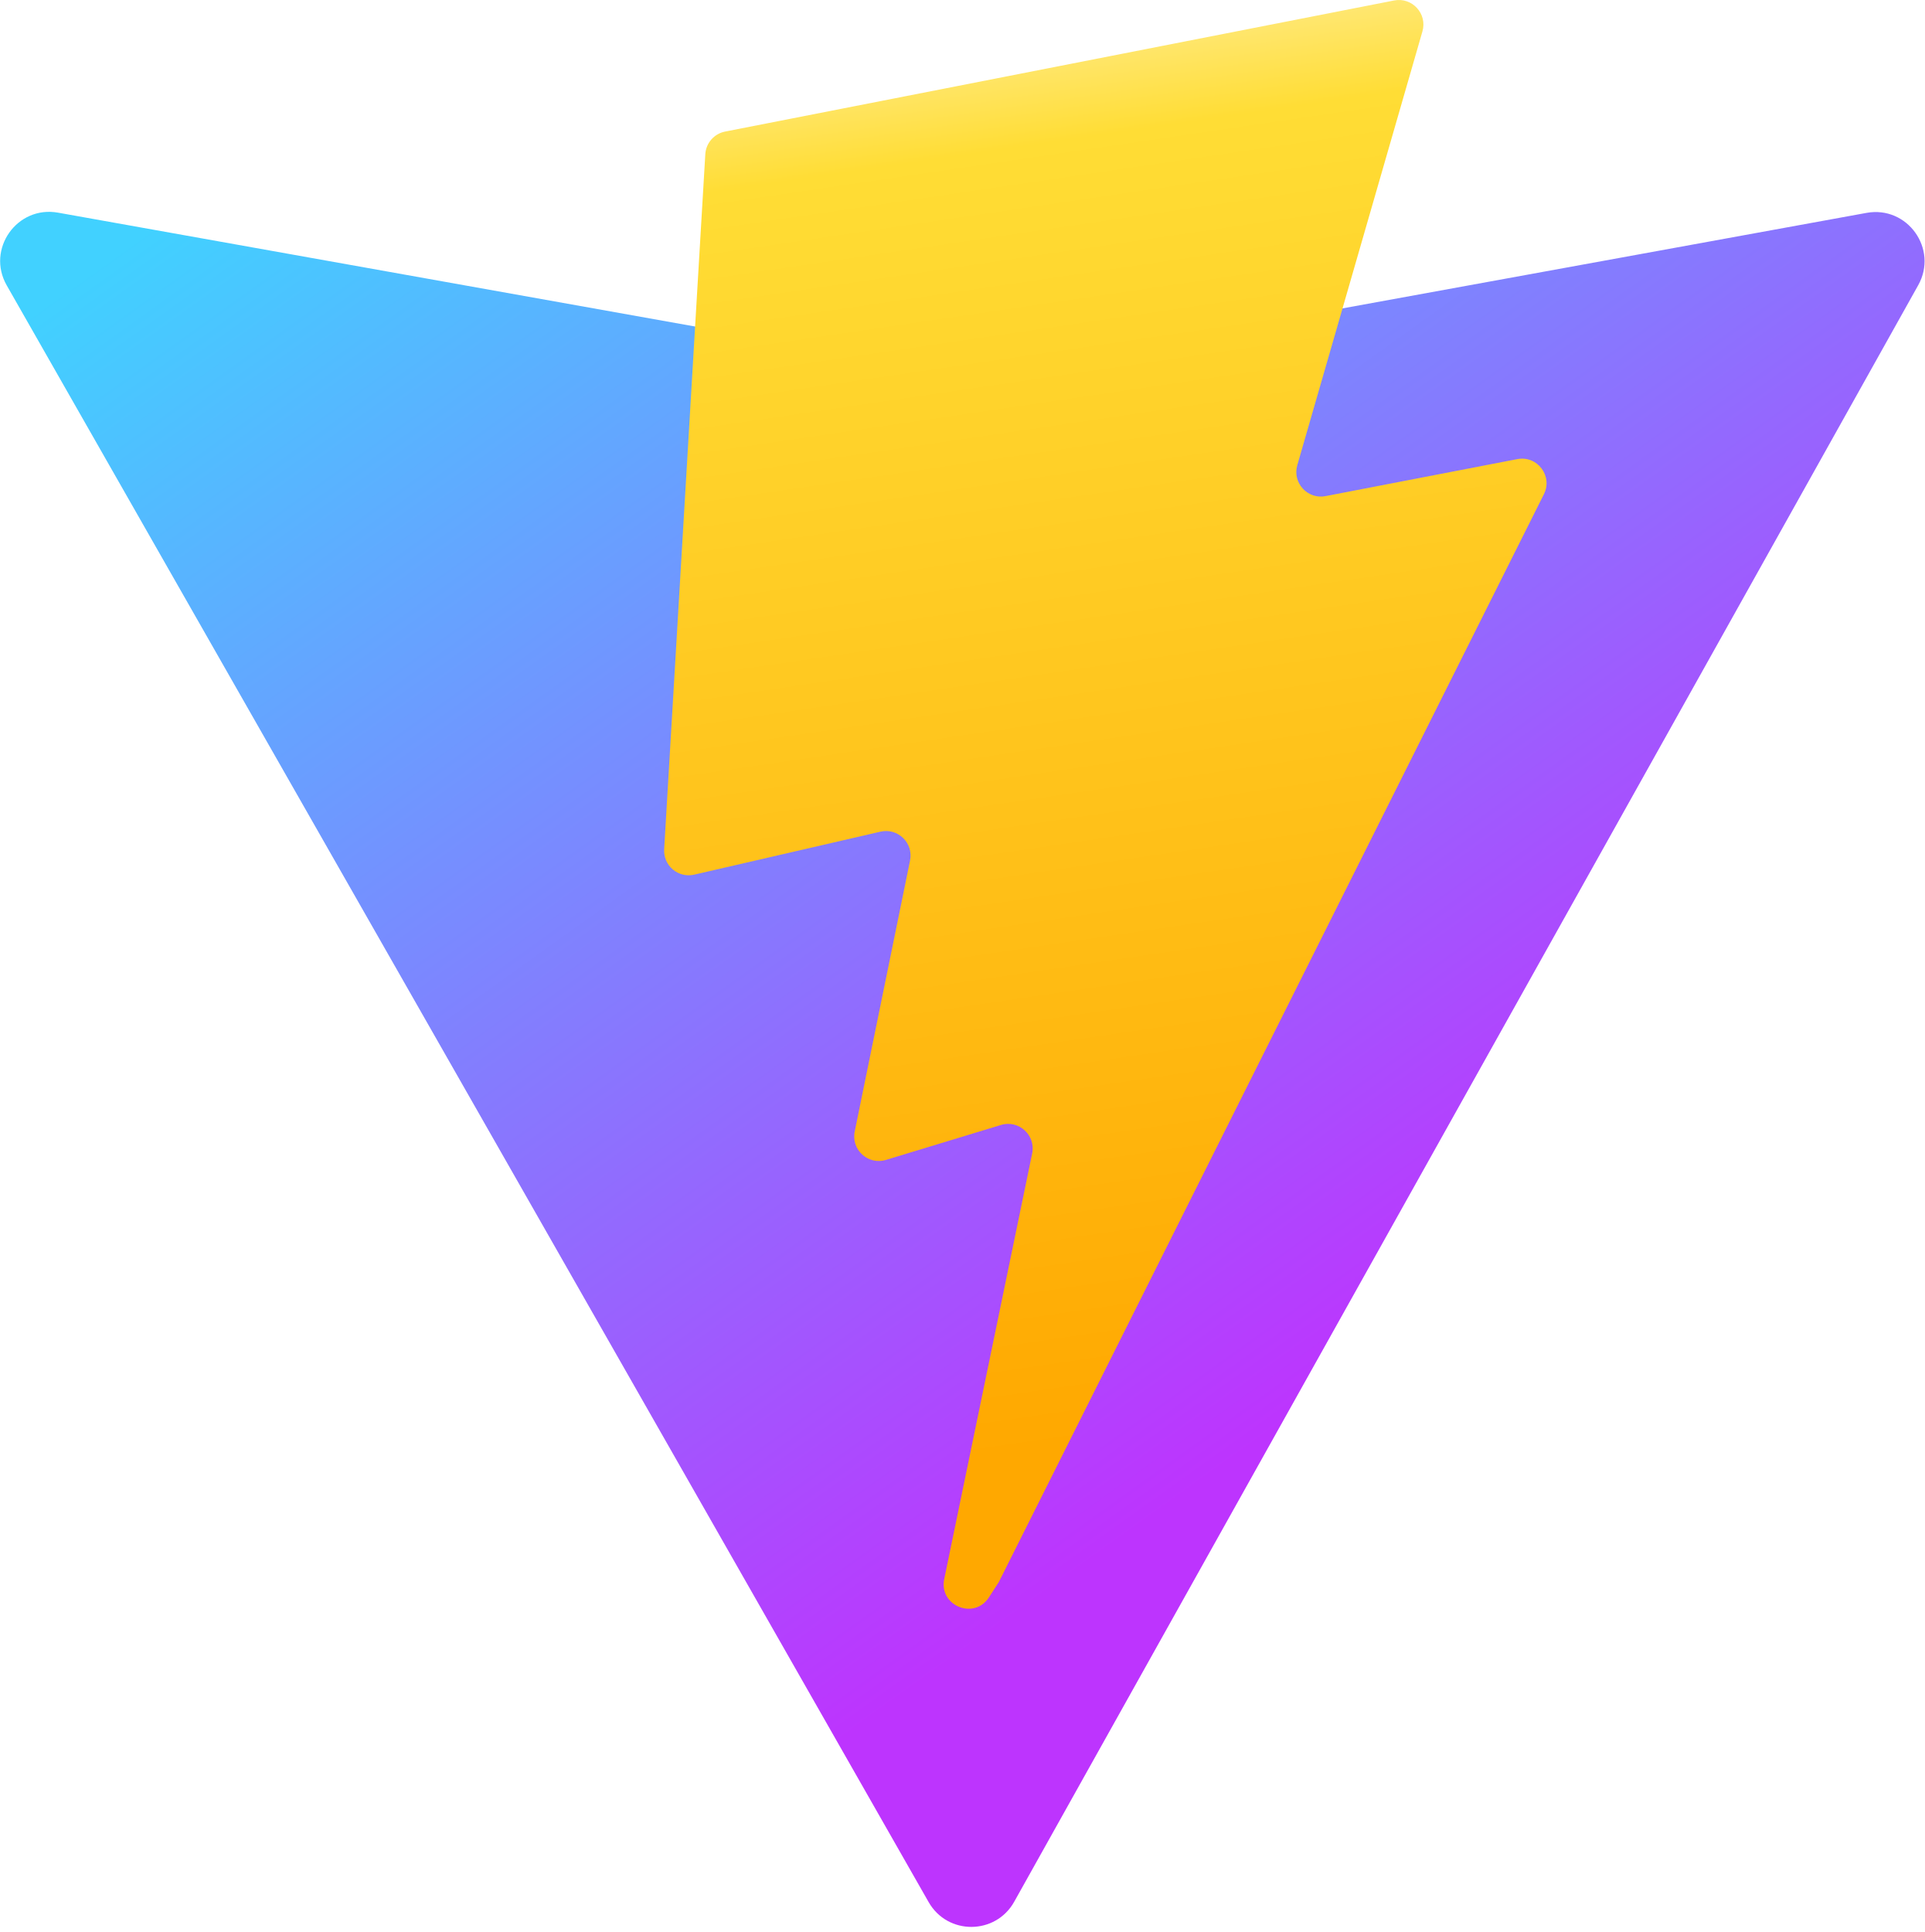
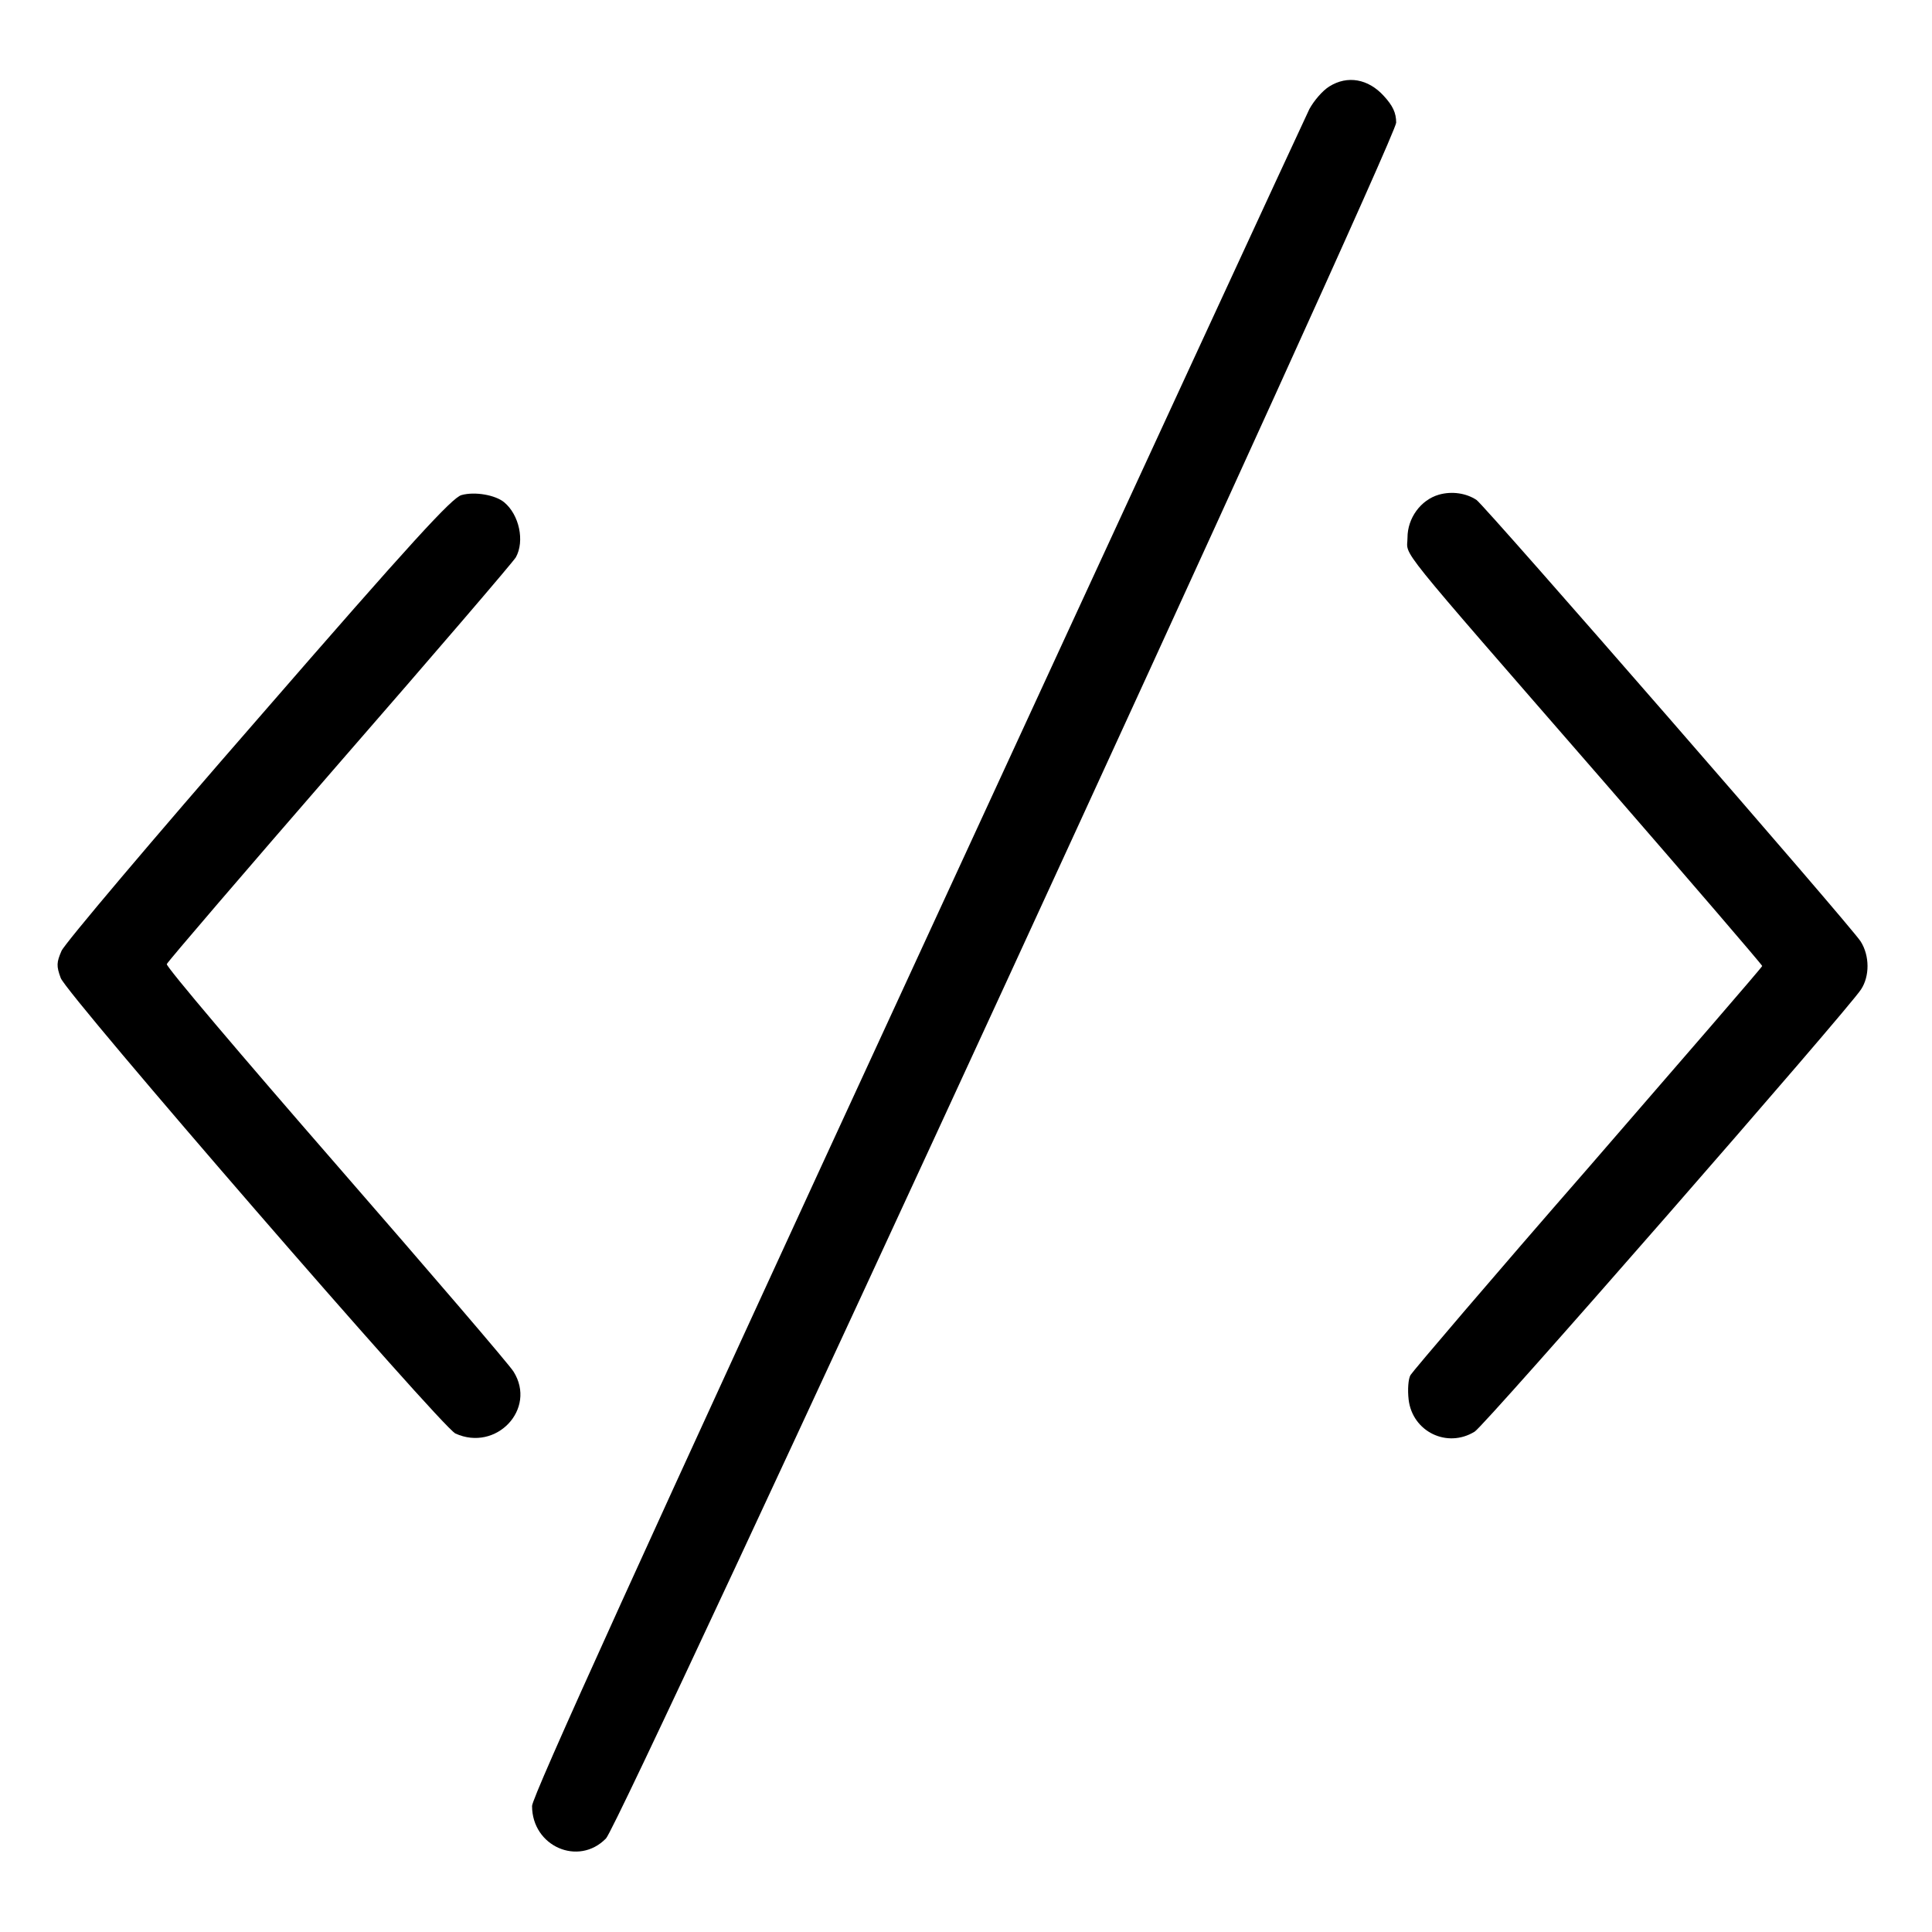
- <svg xmlns="http://www.w3.org/2000/svg" aria-hidden="true" role="img" class="iconify iconify--logos" width="31.88" height="32" preserveAspectRatio="xMidYMid meet" viewBox="0 0 256 257">
-   <defs>
-     <linearGradient id="IconifyId1813088fe1fbc01fb466" x1="-.828%" x2="57.636%" y1="7.652%" y2="78.411%">
-       <stop offset="0%" stop-color="#41D1FF" />
-       <stop offset="100%" stop-color="#BD34FE" />
-     </linearGradient>
-     <linearGradient id="IconifyId1813088fe1fbc01fb467" x1="43.376%" x2="50.316%" y1="2.242%" y2="89.03%">
-       <stop offset="0%" stop-color="#FFEA83" />
-       <stop offset="8.333%" stop-color="#FFDD35" />
-       <stop offset="100%" stop-color="#FFA800" />
-     </linearGradient>
-   </defs>
-   <path fill="url(#IconifyId1813088fe1fbc01fb466)" d="M255.153 37.938L134.897 252.976c-2.483 4.44-8.862 4.466-11.382.048L.875 37.958c-2.746-4.814 1.371-10.646 6.827-9.67l120.385 21.517a6.537 6.537 0 0 0 2.322-.004l117.867-21.483c5.438-.991 9.574 4.796 6.877 9.62Z" />
-   <path fill="url(#IconifyId1813088fe1fbc01fb467)" d="M185.432.063L96.44 17.501a3.268 3.268 0 0 0-2.634 3.014l-5.474 92.456a3.268 3.268 0 0 0 3.997 3.378l24.777-5.718c2.318-.535 4.413 1.507 3.936 3.838l-7.361 36.047c-.495 2.426 1.782 4.5 4.151 3.78l15.304-4.649c2.372-.72 4.652 1.36 4.15 3.788l-11.698 56.621c-.732 3.542 3.979 5.473 5.943 2.437l1.313-2.028l72.516-144.72c1.215-2.423-.88-5.186-3.54-4.672l-25.505 4.922c-2.396.462-4.435-1.77-3.759-4.114l16.646-57.705c.677-2.35-1.37-4.583-3.769-4.113Z" />
+ <svg xmlns="http://www.w3.org/2000/svg" version="1.0" width="512pt" height="512pt" viewBox="0 0 512 512" preserveAspectRatio="xMidYMid meet">
+   <g transform="translate(0,512) scale(0.1,-0.1)" fill="#000000" stroke="none">
+     <path d="M3523 4891 c-18 -11 -41 -38 -53 -60 -11 -22 -479 -1035 -1040 -2252 -730 -1582 -1020 -2221 -1020 -2245 0 -107 123 -161 196 -86 40 41 2094 4502 2094 4547 0 26 -9 45 -33 71 -41 45 -96 55 -144 25z" />
+     <path d="M1223 3808 c-25 -7 -130 -121 -538 -591 -279 -320 -514 -598 -522 -617 -13 -30 -14 -40 -2 -72 17 -45 1009 -1190 1046 -1207 108 -49 216 65 154 164 -10 17 -222 264 -470 549 -249 286 -451 524 -449 531 2 6 208 246 458 534 250 287 460 532 467 544 24 43 9 113 -31 146 -23 19 -77 29 -113 19z" />
+     <path d="M3813 3809 c-48 -14 -83 -62 -83 -114 0 -53 -47 6 519 -645 231 -266 421 -487 421 -490 0 -3 -208 -243 -461 -535 -254 -291 -465 -539 -471 -549 -6 -10 -8 -39 -5 -65 10 -85 102 -130 175 -85 27 16 991 1120 1024 1172 23 35 23 89 -1 127 -24 39 -995 1154 -1018 1170 -27 18 -65 24 -100 14z" />
+   </g>
</svg>
